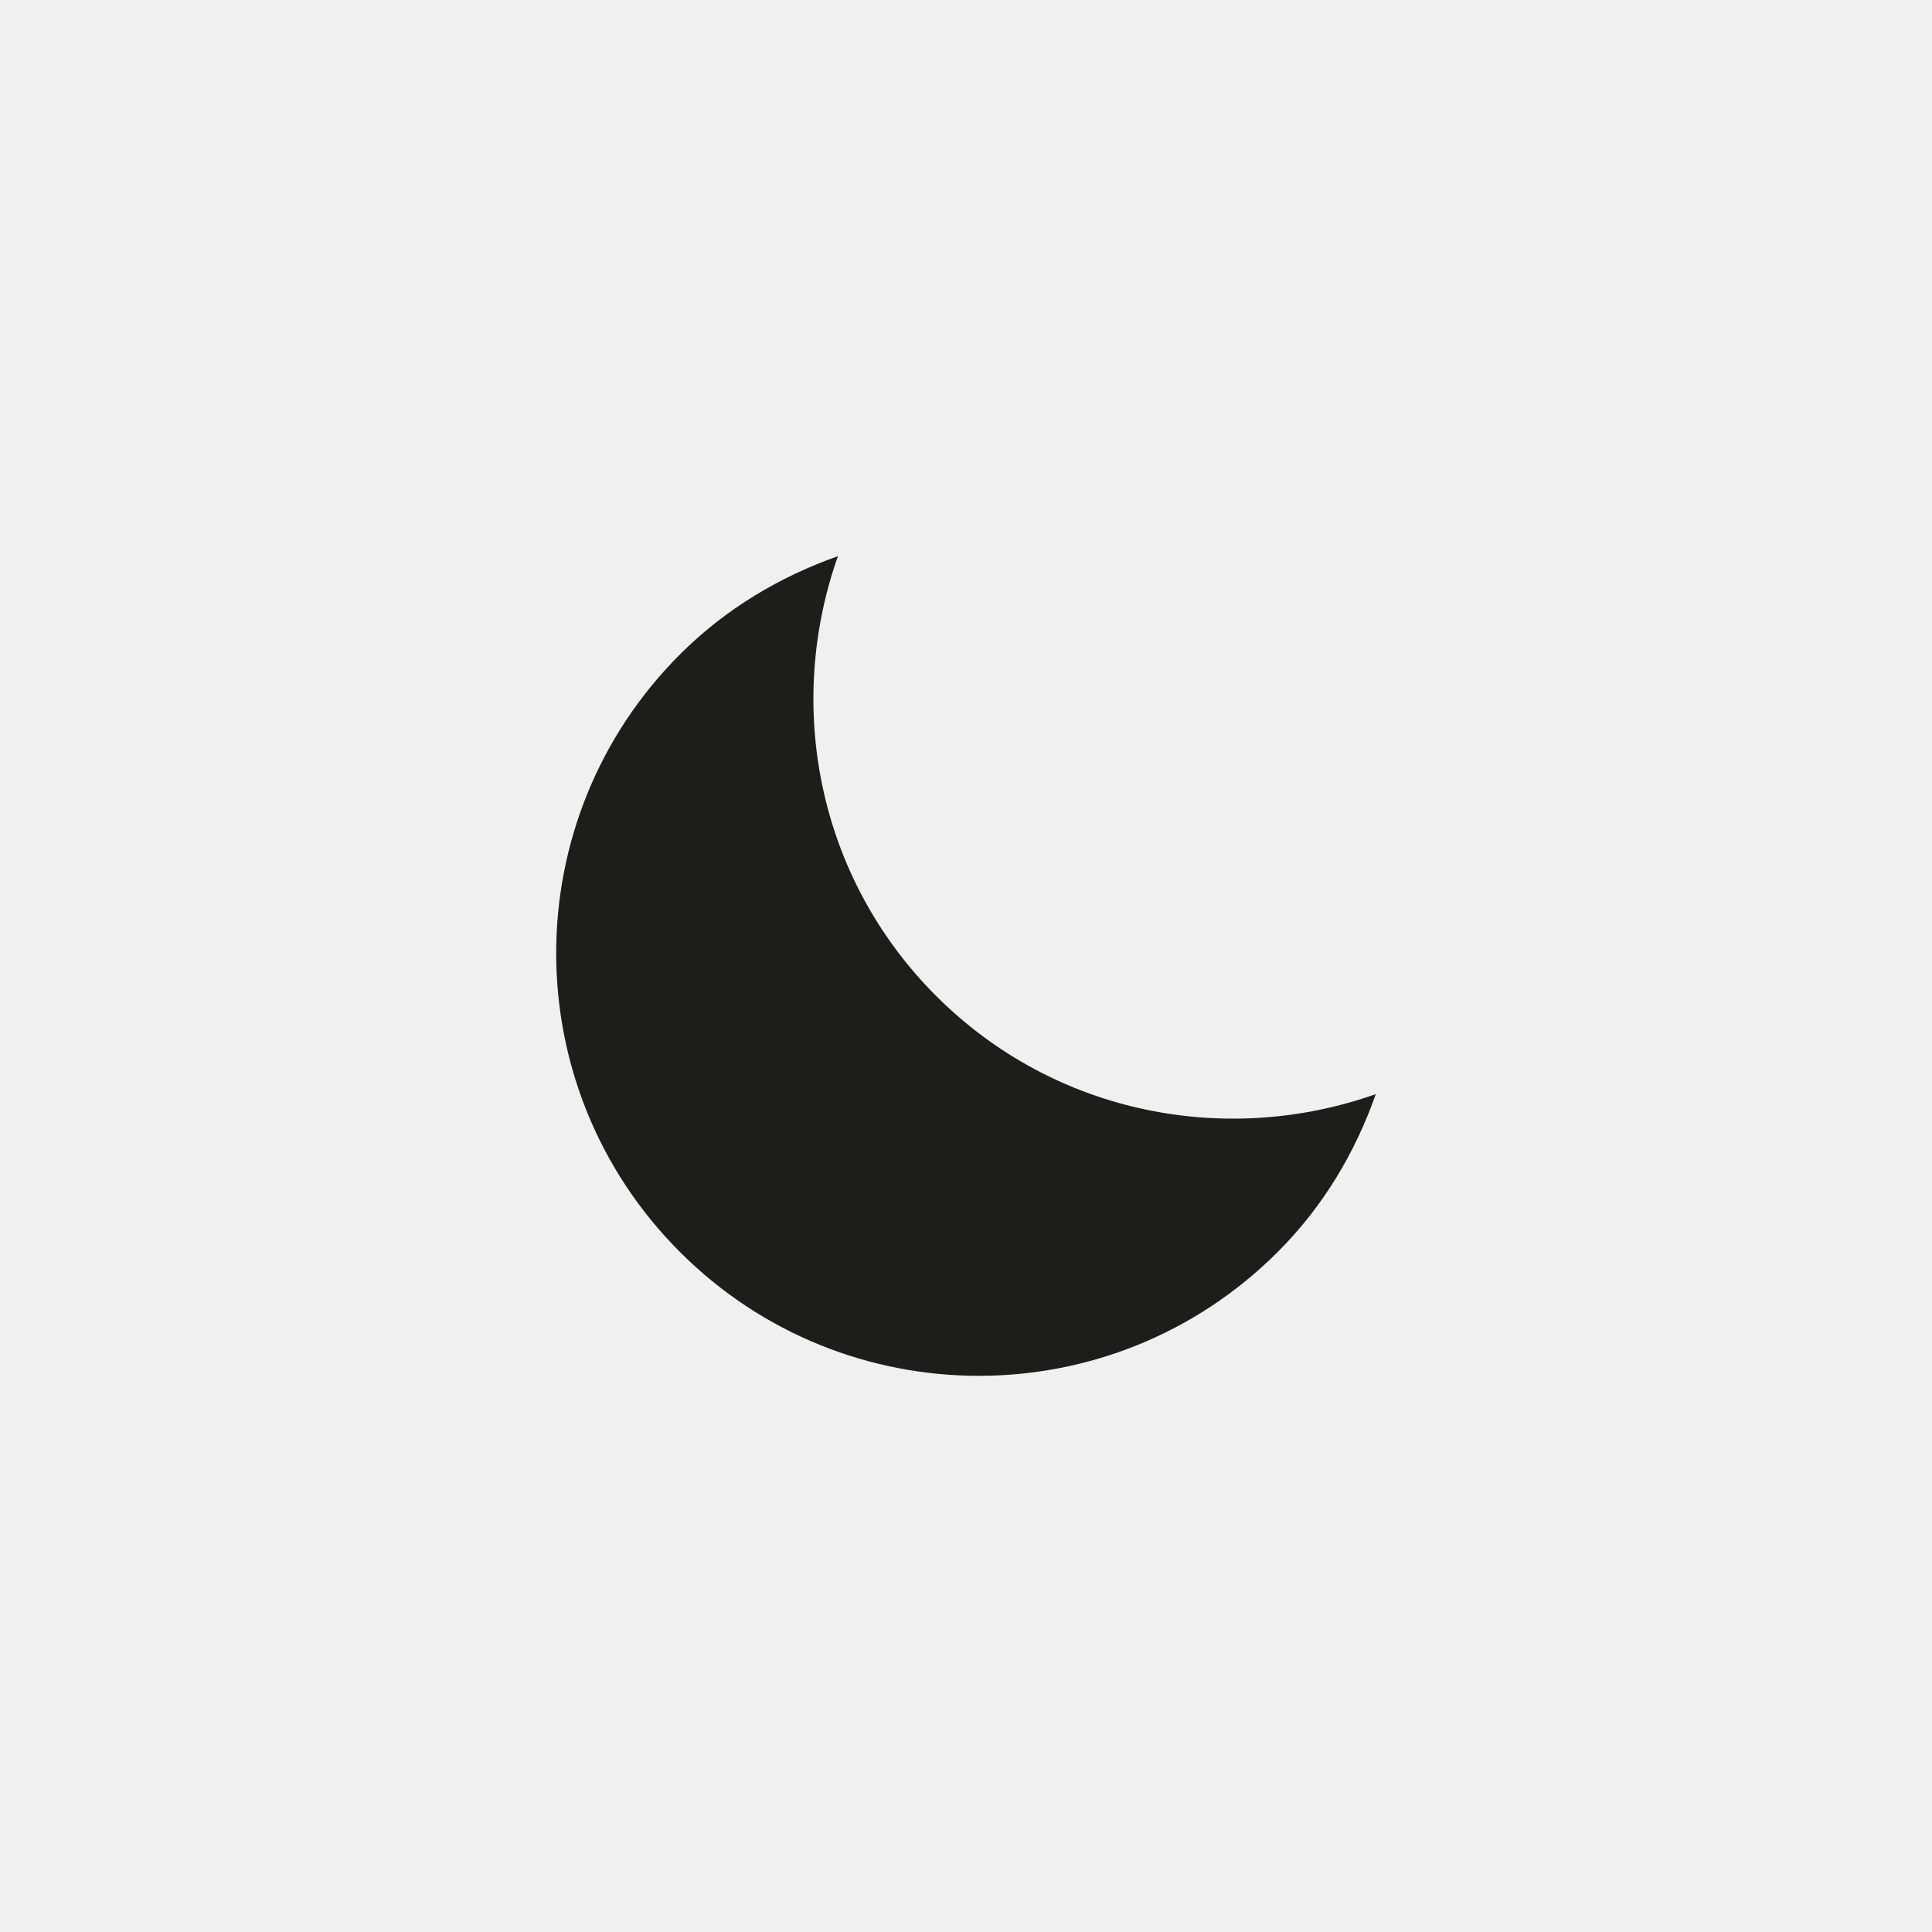
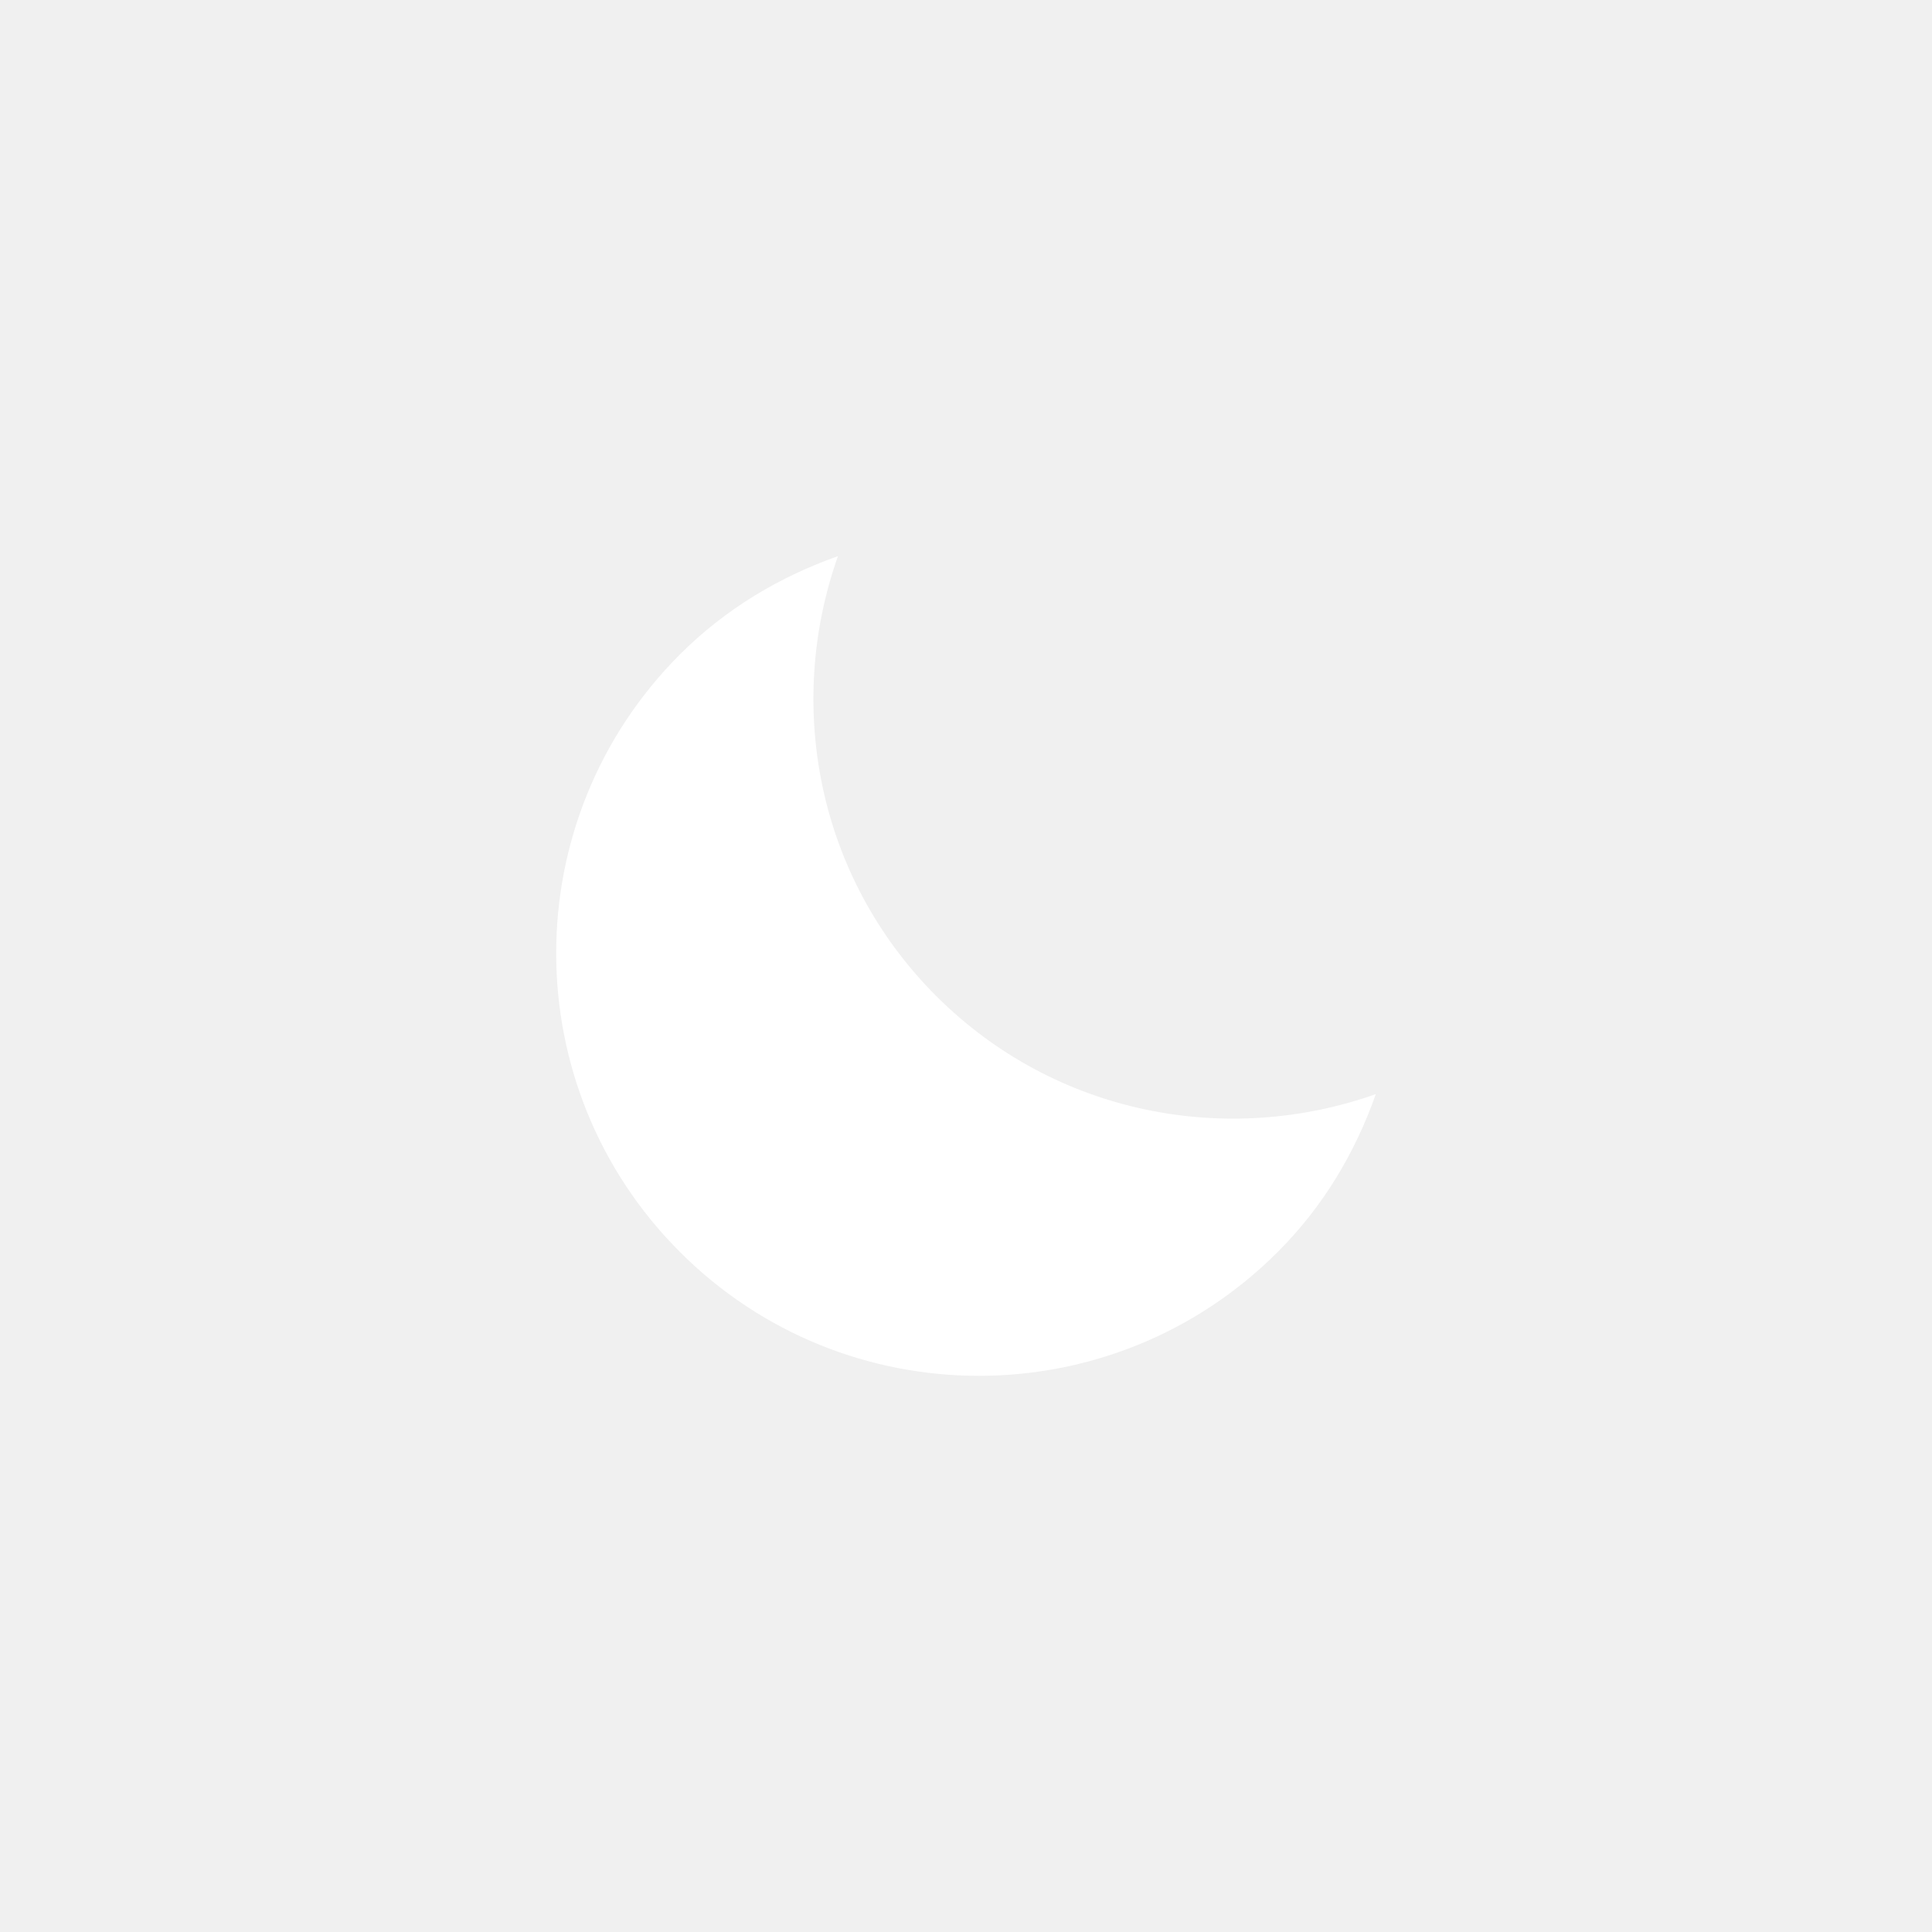
<svg xmlns="http://www.w3.org/2000/svg" version="1.1" id="Layer_1" x="0px" y="0px" width="512px" height="512px" viewBox="0 0 512 512" enable-background="new 0 0 512 512" xml:space="preserve">
  <g id="Grid_1_" display="none">
    <g id="Layer_1_1_" display="inline">
      <g id="Grid">
        <g>
          <rect fill="none" stroke="#A9CCDB" stroke-miterlimit="10" width="512" height="512" />
          <line fill="none" stroke="#A9CCDB" stroke-miterlimit="10" x1="0" y1="480" x2="512" y2="480" />
          <line fill="none" stroke="#A9CCDB" stroke-miterlimit="10" x1="0" y1="448" x2="512" y2="448" />
          <line fill="none" stroke="#A9CCDB" stroke-miterlimit="10" x1="0" y1="416" x2="512" y2="416" />
          <line fill="none" stroke="#A9CCDB" stroke-miterlimit="10" x1="0" y1="384" x2="512" y2="384" />
          <line fill="none" stroke="#A9CCDB" stroke-miterlimit="10" x1="0" y1="352" x2="512" y2="352" />
          <line fill="none" stroke="#A9CCDB" stroke-miterlimit="10" x1="0" y1="320" x2="512" y2="320" />
          <line fill="none" stroke="#A9CCDB" stroke-miterlimit="10" x1="0" y1="288" x2="512" y2="288" />
          <line fill="none" stroke="#A9CCDB" stroke-miterlimit="10" x1="0" y1="256" x2="512" y2="256" />
          <line fill="none" stroke="#A9CCDB" stroke-miterlimit="10" x1="0" y1="224" x2="512" y2="224" />
          <line fill="none" stroke="#A9CCDB" stroke-miterlimit="10" x1="0" y1="192" x2="512" y2="192" />
          <line fill="none" stroke="#A9CCDB" stroke-miterlimit="10" x1="0" y1="160" x2="512" y2="160" />
          <line fill="none" stroke="#A9CCDB" stroke-miterlimit="10" x1="0" y1="128" x2="512" y2="128" />
          <line fill="none" stroke="#A9CCDB" stroke-miterlimit="10" x1="0" y1="96" x2="512" y2="96" />
          <line fill="none" stroke="#A9CCDB" stroke-miterlimit="10" x1="0" y1="64" x2="512" y2="64" />
          <line fill="none" stroke="#A9CCDB" stroke-miterlimit="10" x1="0" y1="32" x2="512" y2="32" />
          <line fill="none" stroke="#A9CCDB" stroke-miterlimit="10" x1="480" y1="0" x2="480" y2="512" />
          <line fill="none" stroke="#A9CCDB" stroke-miterlimit="10" x1="448" y1="0" x2="448" y2="512" />
          <line fill="none" stroke="#A9CCDB" stroke-miterlimit="10" x1="416" y1="0" x2="416" y2="512" />
          <line fill="none" stroke="#A9CCDB" stroke-miterlimit="10" x1="384" y1="0" x2="384" y2="512" />
          <line fill="none" stroke="#A9CCDB" stroke-miterlimit="10" x1="352" y1="0" x2="352" y2="512" />
          <line fill="none" stroke="#A9CCDB" stroke-miterlimit="10" x1="320" y1="0" x2="320" y2="512" />
          <line fill="none" stroke="#A9CCDB" stroke-miterlimit="10" x1="288" y1="0" x2="288" y2="512" />
          <line fill="none" stroke="#A9CCDB" stroke-miterlimit="10" x1="256" y1="0" x2="256" y2="512" />
          <line fill="none" stroke="#A9CCDB" stroke-miterlimit="10" x1="224" y1="0" x2="224" y2="512" />
          <line fill="none" stroke="#A9CCDB" stroke-miterlimit="10" x1="192" y1="0" x2="192" y2="512" />
          <line fill="none" stroke="#A9CCDB" stroke-miterlimit="10" x1="160" y1="0" x2="160" y2="512" />
          <line fill="none" stroke="#A9CCDB" stroke-miterlimit="10" x1="128" y1="0" x2="128" y2="512" />
          <line fill="none" stroke="#A9CCDB" stroke-miterlimit="10" x1="96" y1="0" x2="96" y2="512" />
          <line fill="none" stroke="#A9CCDB" stroke-miterlimit="10" x1="64" y1="0" x2="64" y2="512" />
          <line fill="none" stroke="#A9CCDB" stroke-miterlimit="10" x1="32" y1="0" x2="32" y2="512" />
        </g>
      </g>
    </g>
  </g>
-   <path fill="#1D1D1B" d="M248.082,263.932c-31.52-31.542-39.979-77.105-26.02-116.542c-15.25,5.395-29.668,13.833-41.854,26.02  c-43.751,43.75-43.751,114.667,0,158.395c43.729,43.73,114.625,43.752,158.374,0c12.229-12.186,20.646-26.604,26.021-41.854  C325.188,303.91,279.604,295.451,248.082,263.932z" />
+   <path fill="#FFFFFF" d="M248.082,263.932c-31.52-31.542-39.979-77.105-26.02-116.542c-15.25,5.395-29.668,13.833-41.854,26.02  c-43.751,43.75-43.751,114.667,0,158.395c43.729,43.73,114.625,43.752,158.374,0c12.229-12.186,20.646-26.604,26.021-41.854  C325.188,303.91,279.604,295.451,248.082,263.932z" />
</svg>
